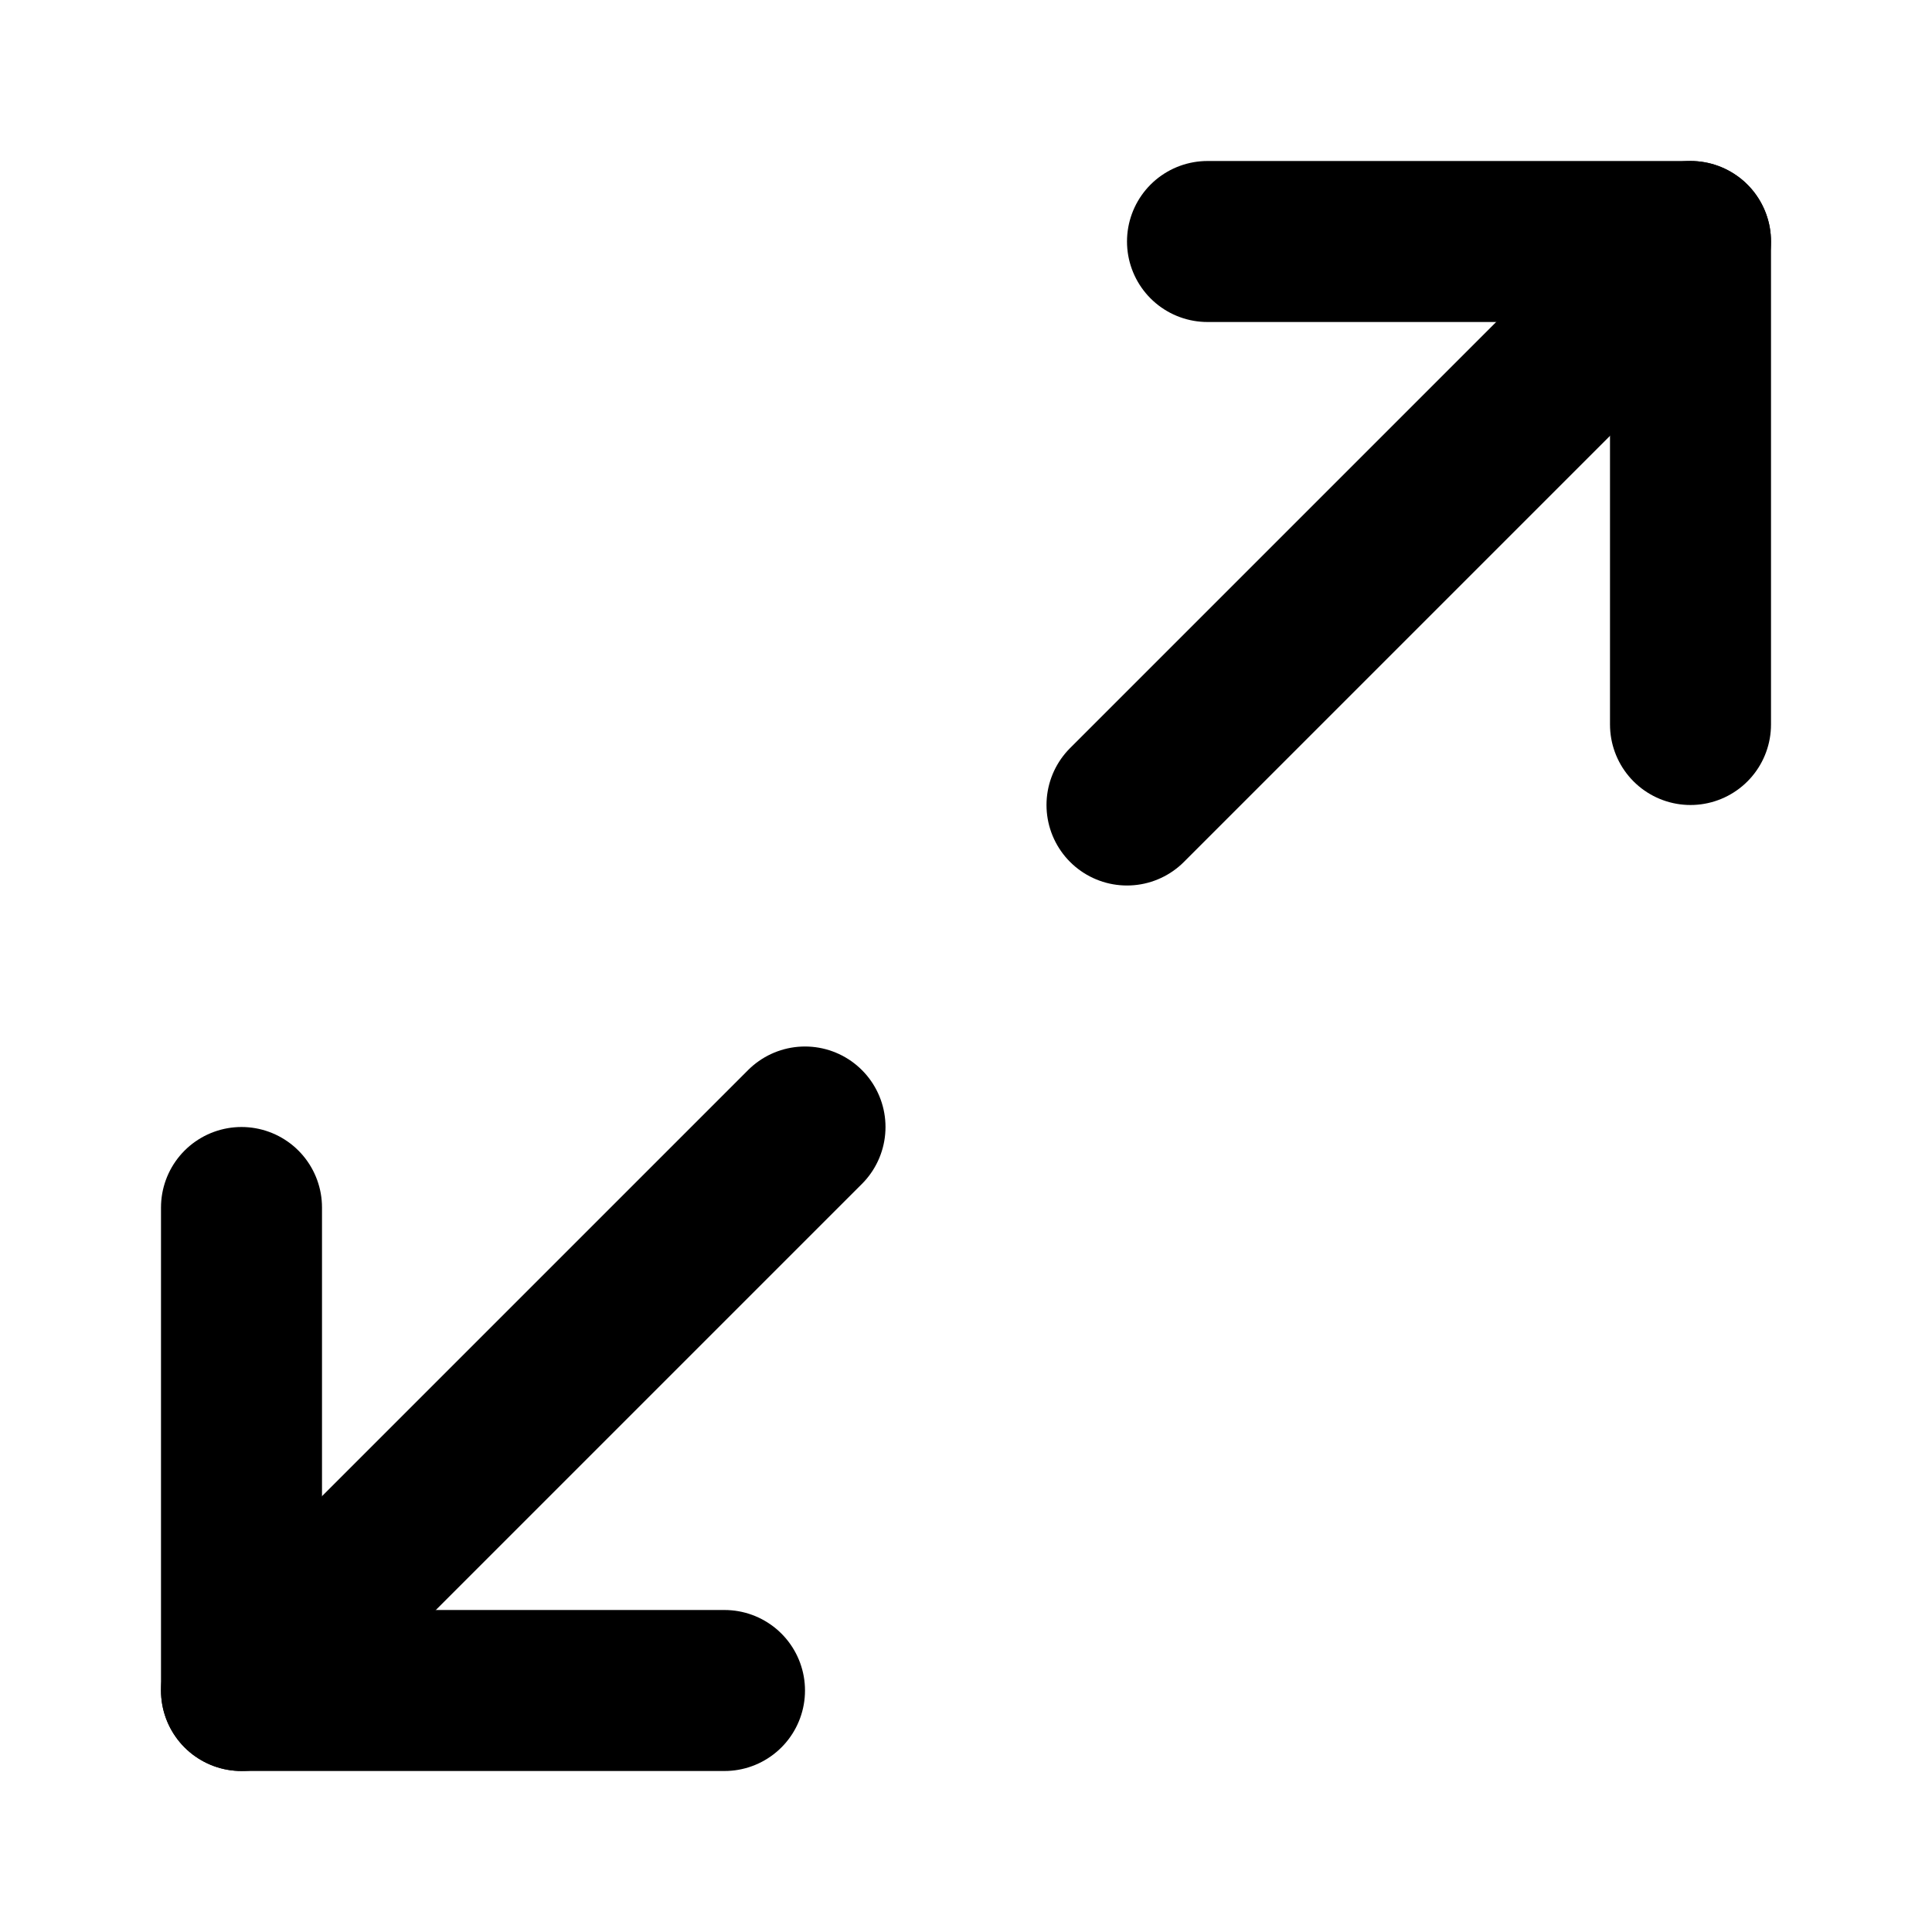
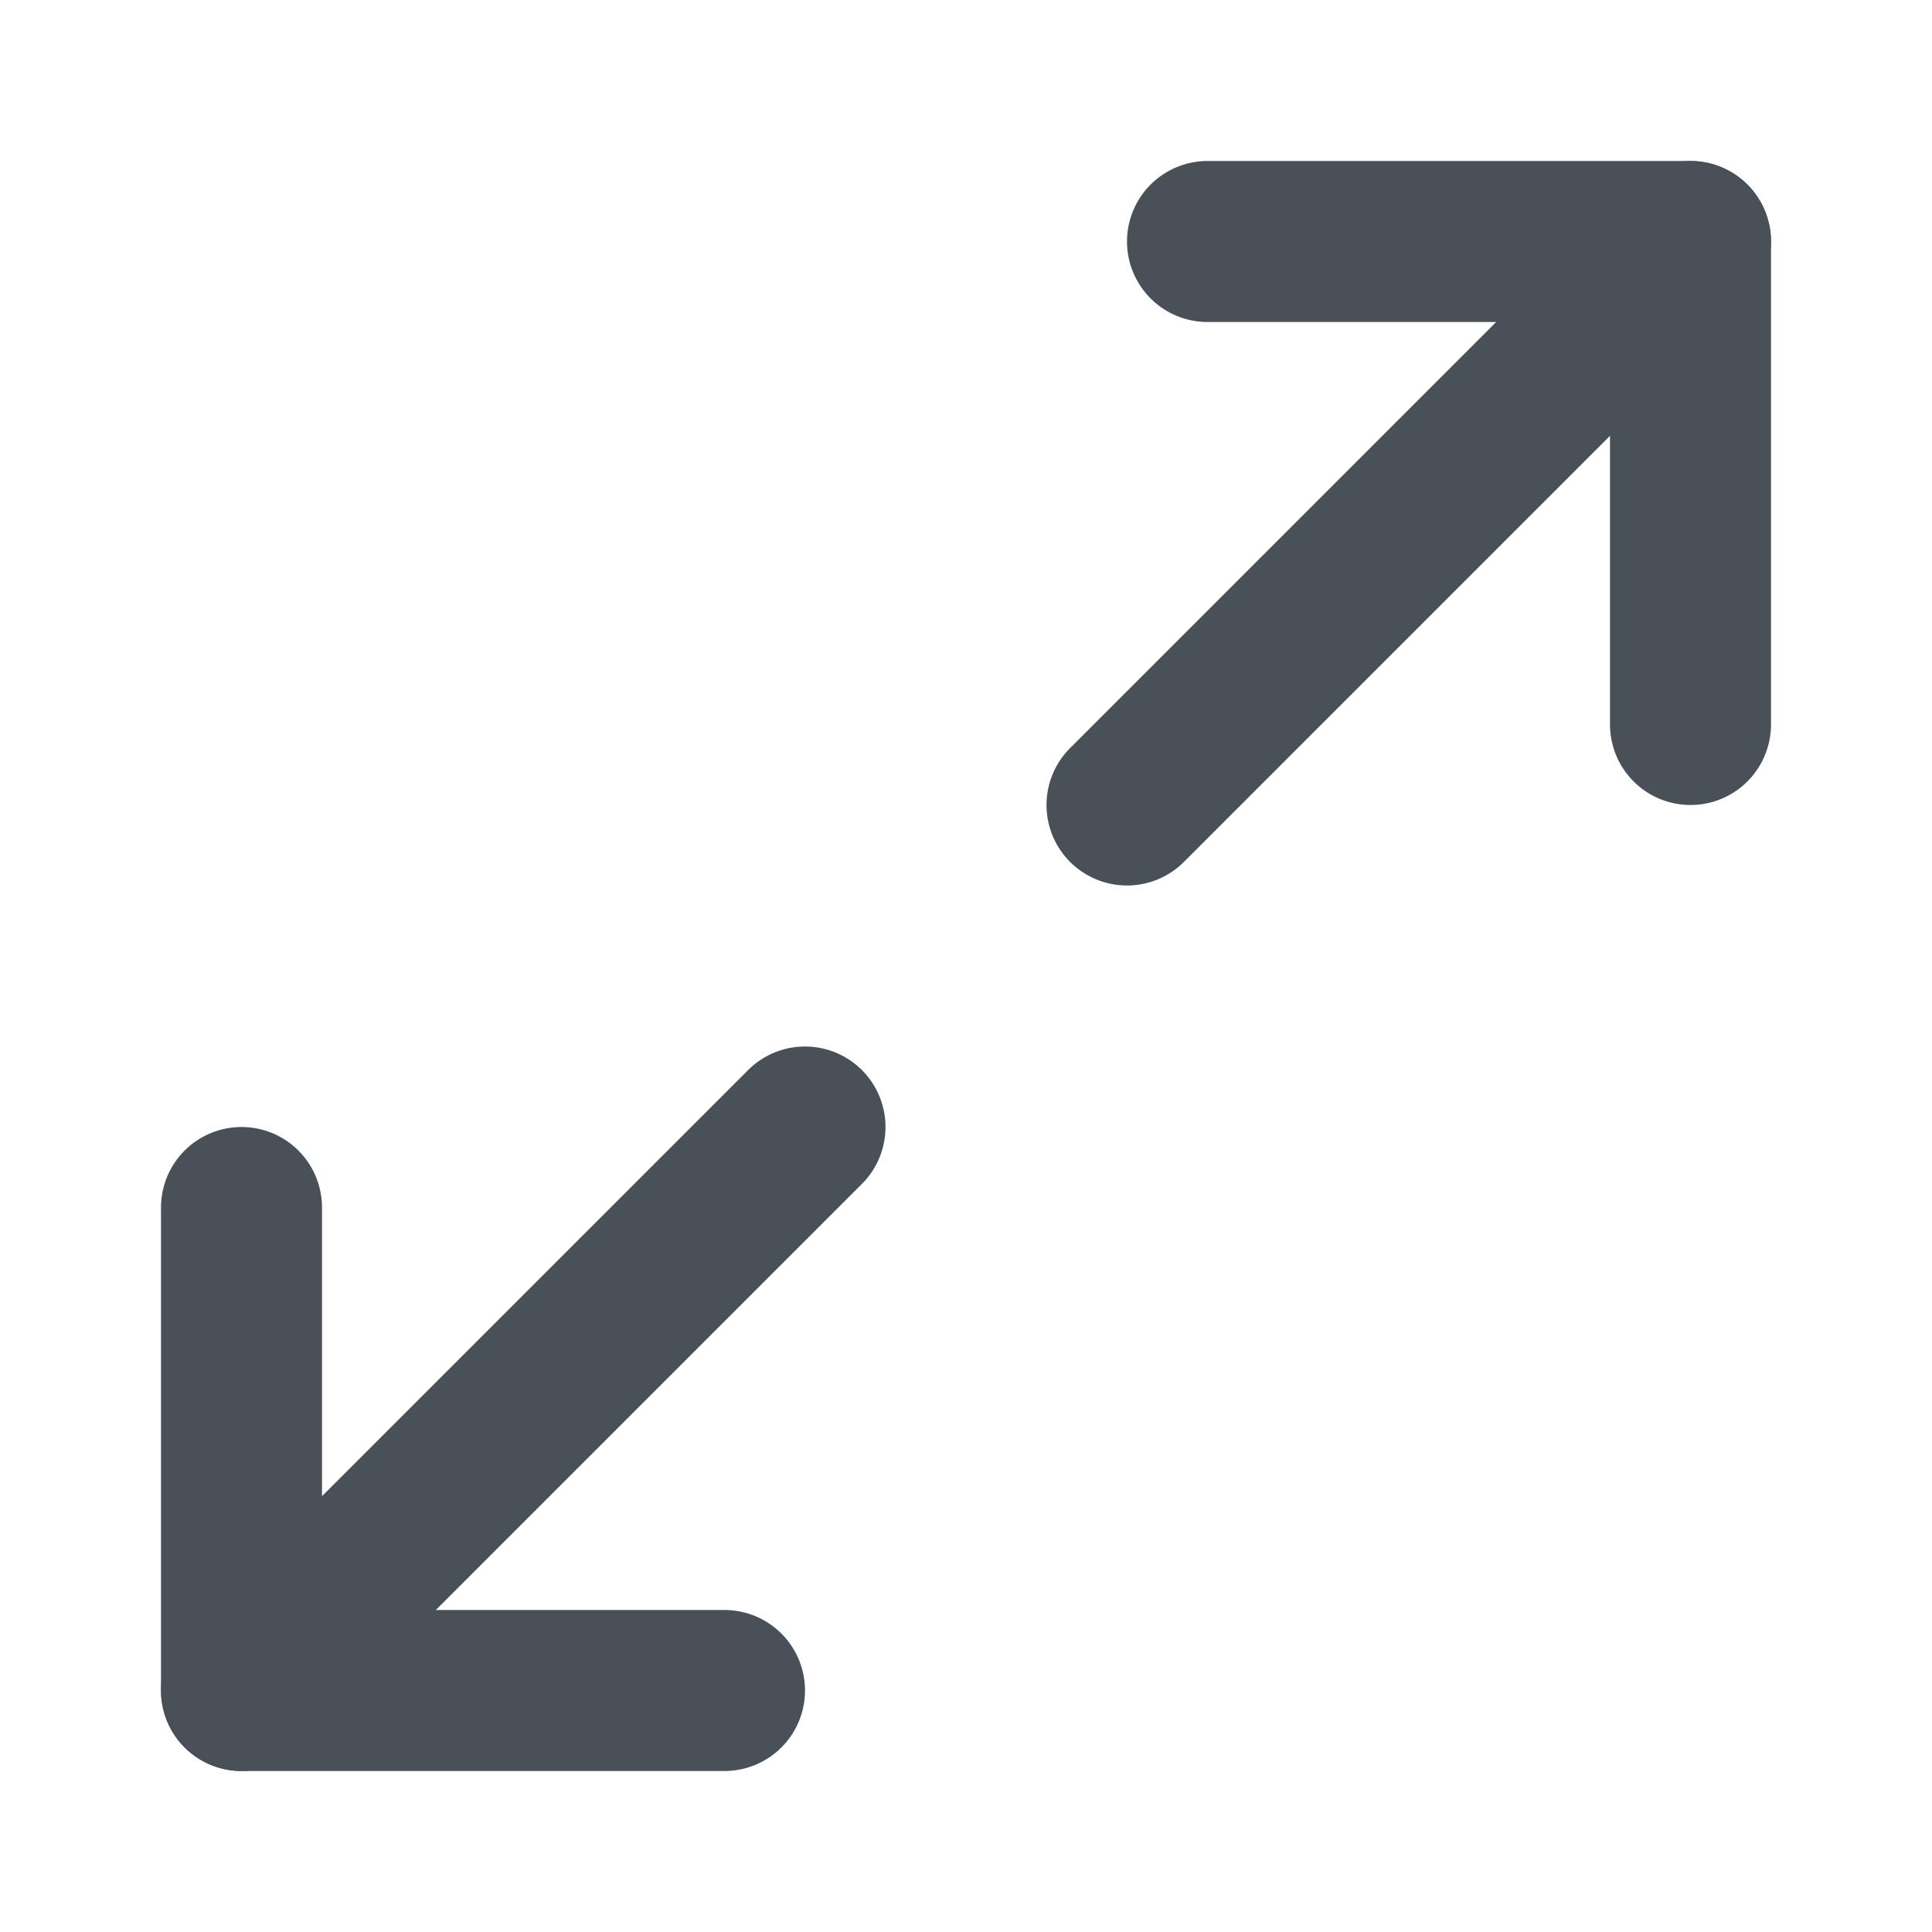
- <svg xmlns="http://www.w3.org/2000/svg" width="24" height="24" viewBox="0 0 24 24" fill="none" stroke="currentColor" stroke-width="2" stroke-linecap="round" stroke-linejoin="round">
+ <svg xmlns="http://www.w3.org/2000/svg" width="24" height="24" viewBox="0 0 24 24" fill="none" stroke="#495057" stroke-width="2" stroke-linecap="round" stroke-linejoin="round">
  <polyline points="15 3 21 3 21 9" />
  <polyline points="9 21 3 21 3 15" />
  <line x1="21" y1="3" x2="14" y2="10" />
  <line x1="3" y1="21" x2="10" y2="14" />
</svg>
